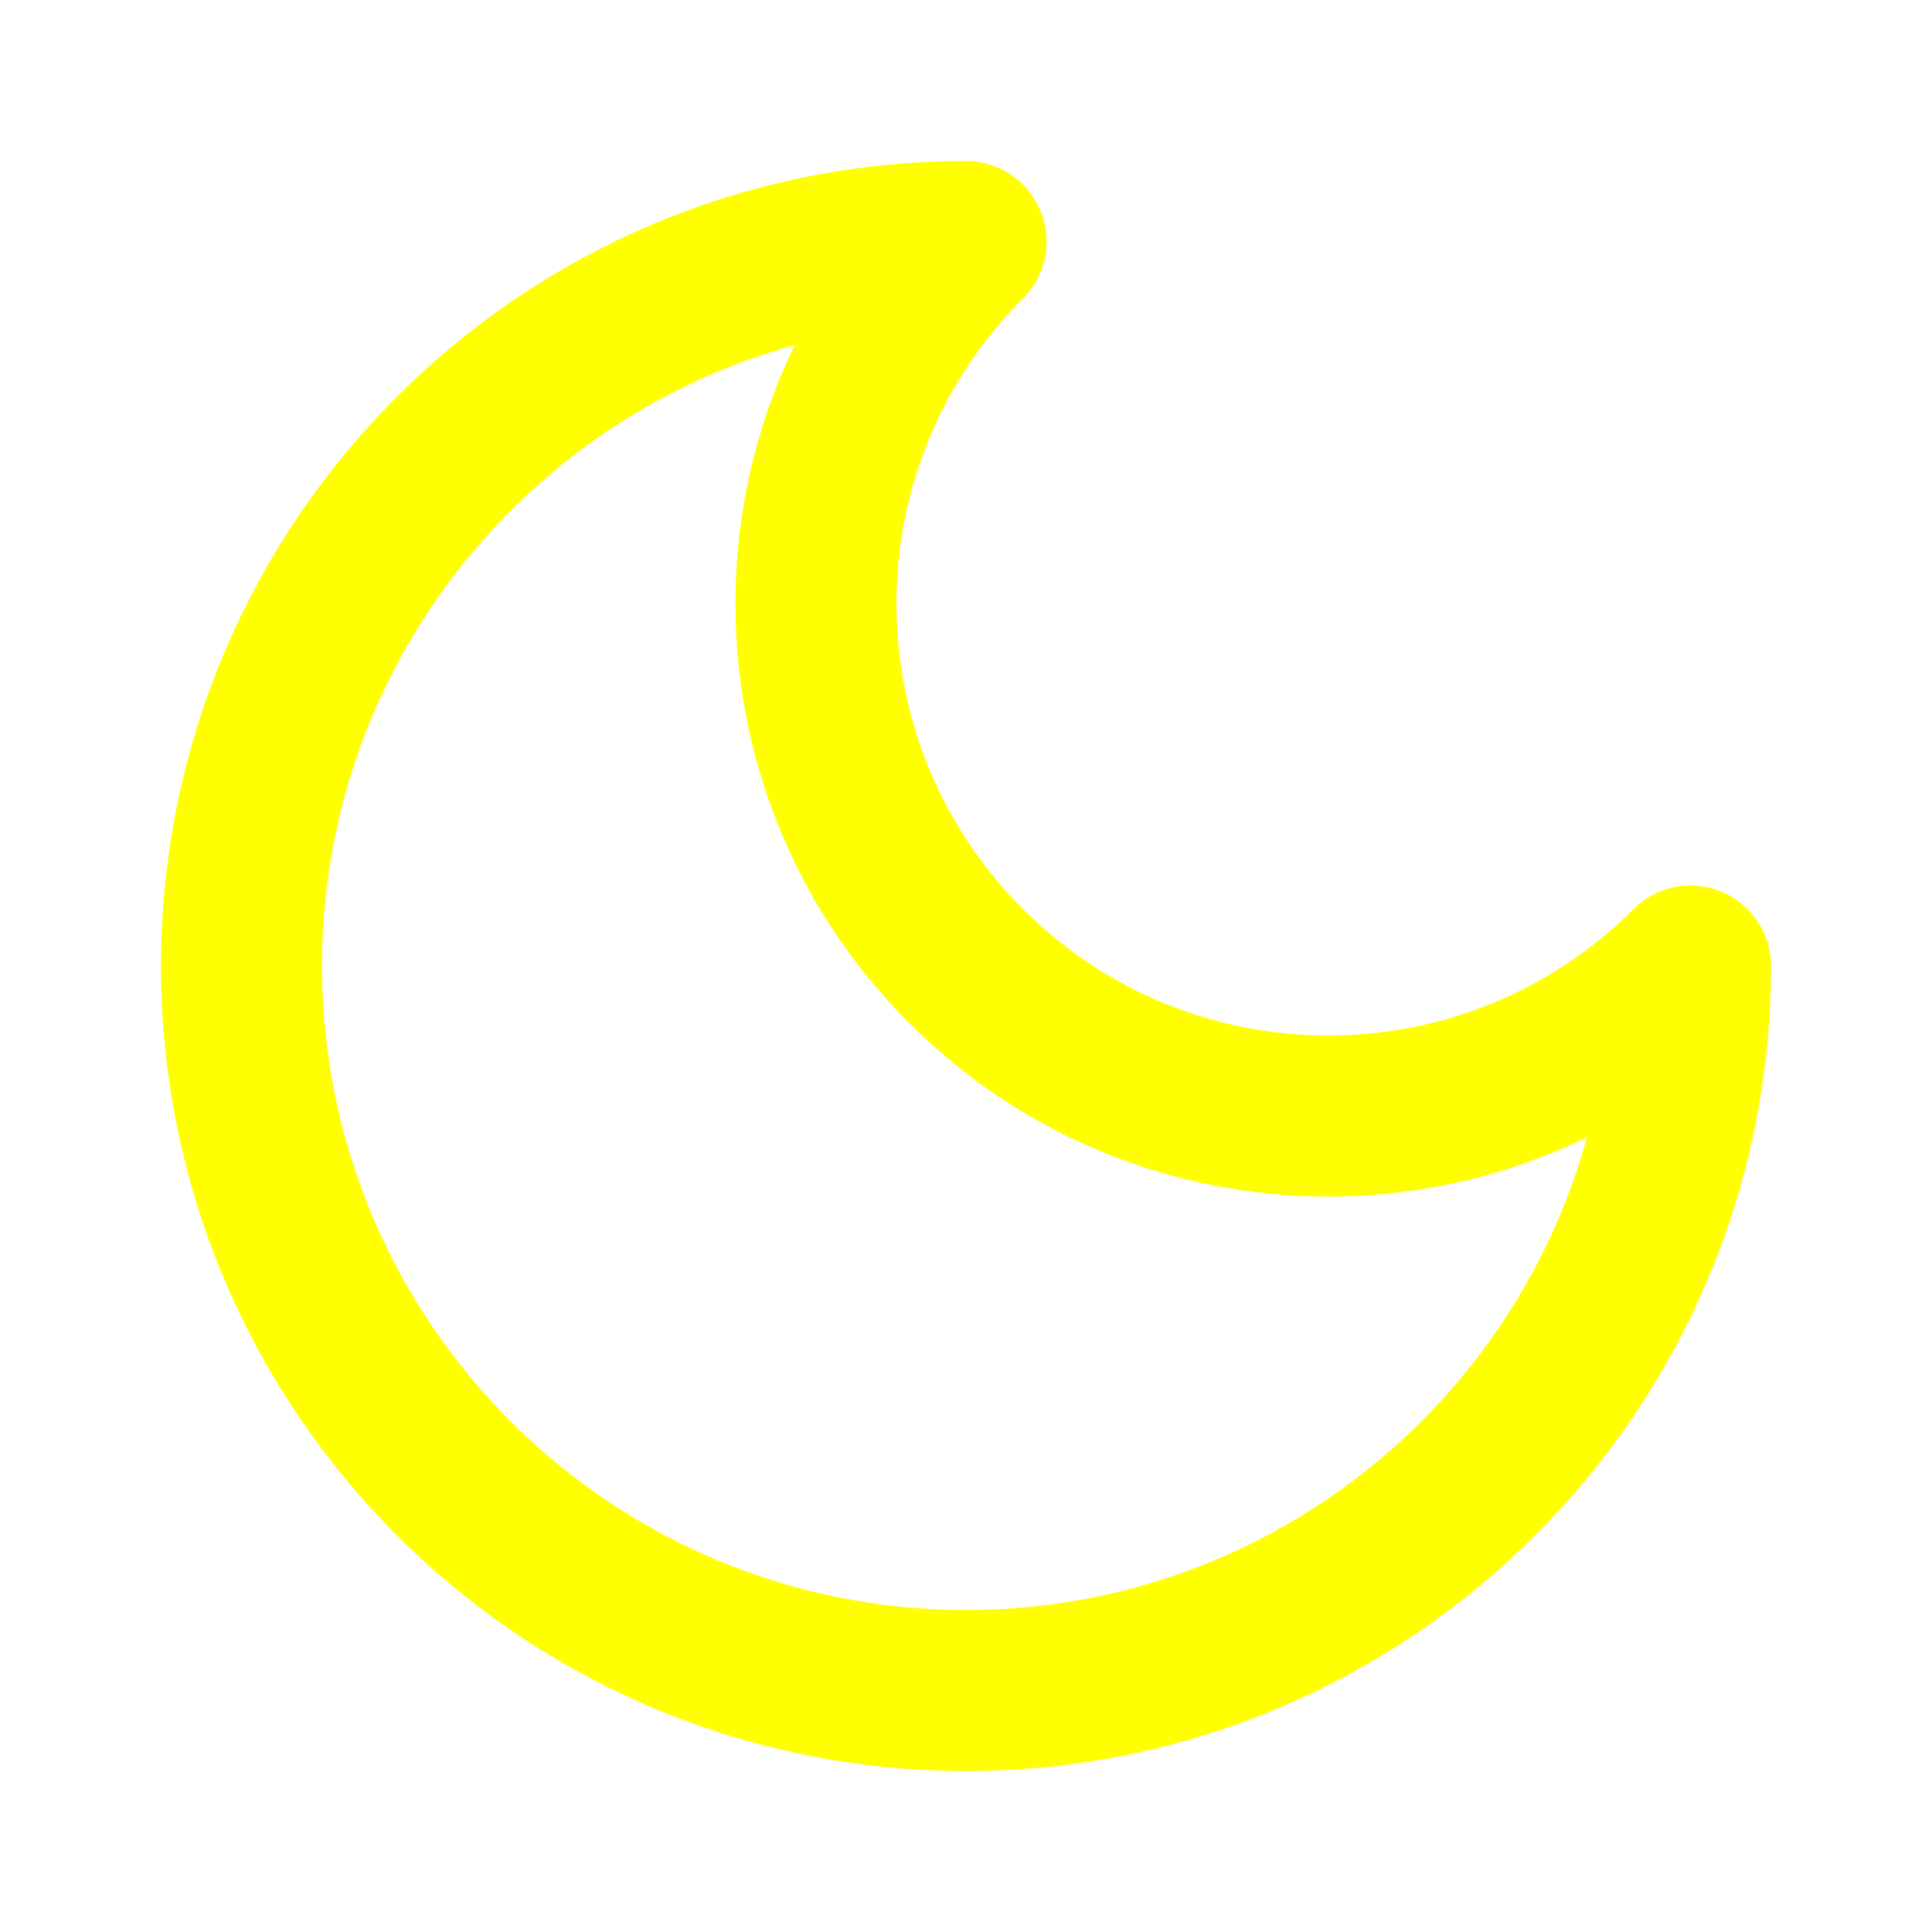
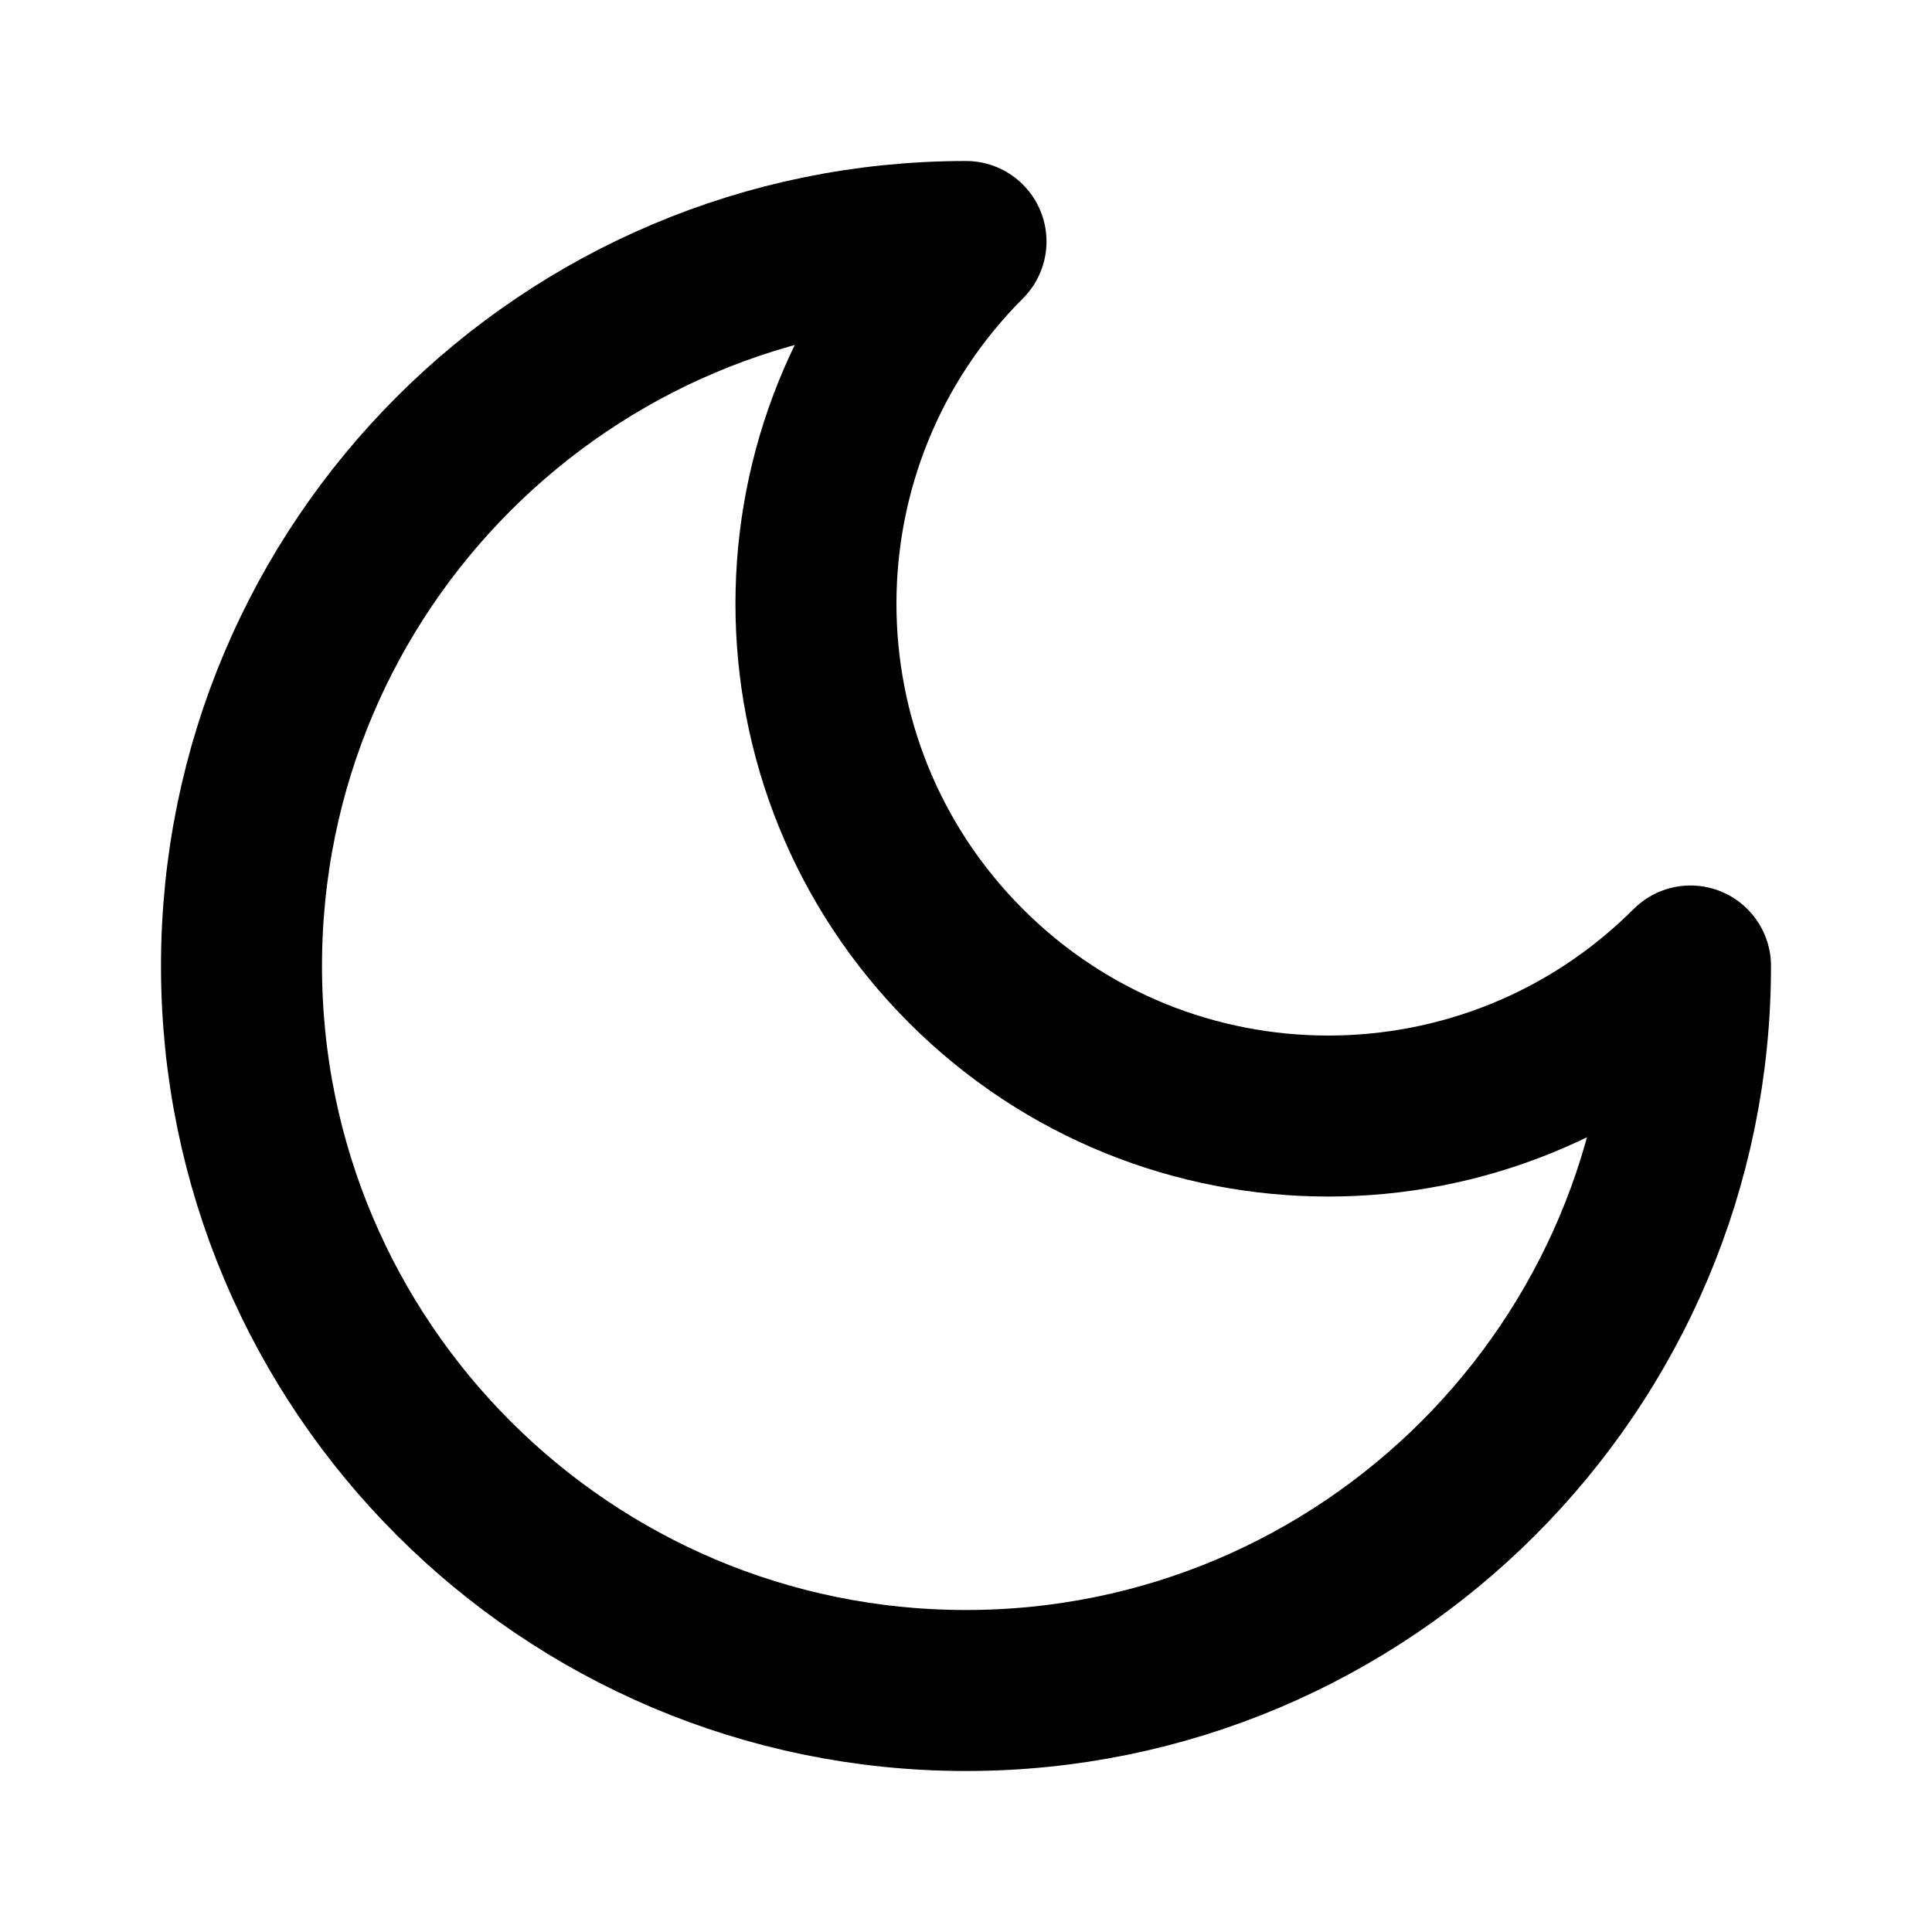
- <svg xmlns="http://www.w3.org/2000/svg" width="24" height="24" viewBox="0 0 24 24" fill="none" stroke="yellow" stroke-width="2" stroke-linecap="round" stroke-linejoin="round" class="lucide lucide-moon">
+ <svg xmlns="http://www.w3.org/2000/svg" width="24" height="24" viewBox="0 0 24 24" fill="none" stroke="black" stroke-width="2" stroke-linecap="round" stroke-linejoin="round" class="lucide lucide-moon">
  <path d="M12 3a6 6 0 0 0 9 9 9 9 0 1 1-9-9Z" />
</svg>
